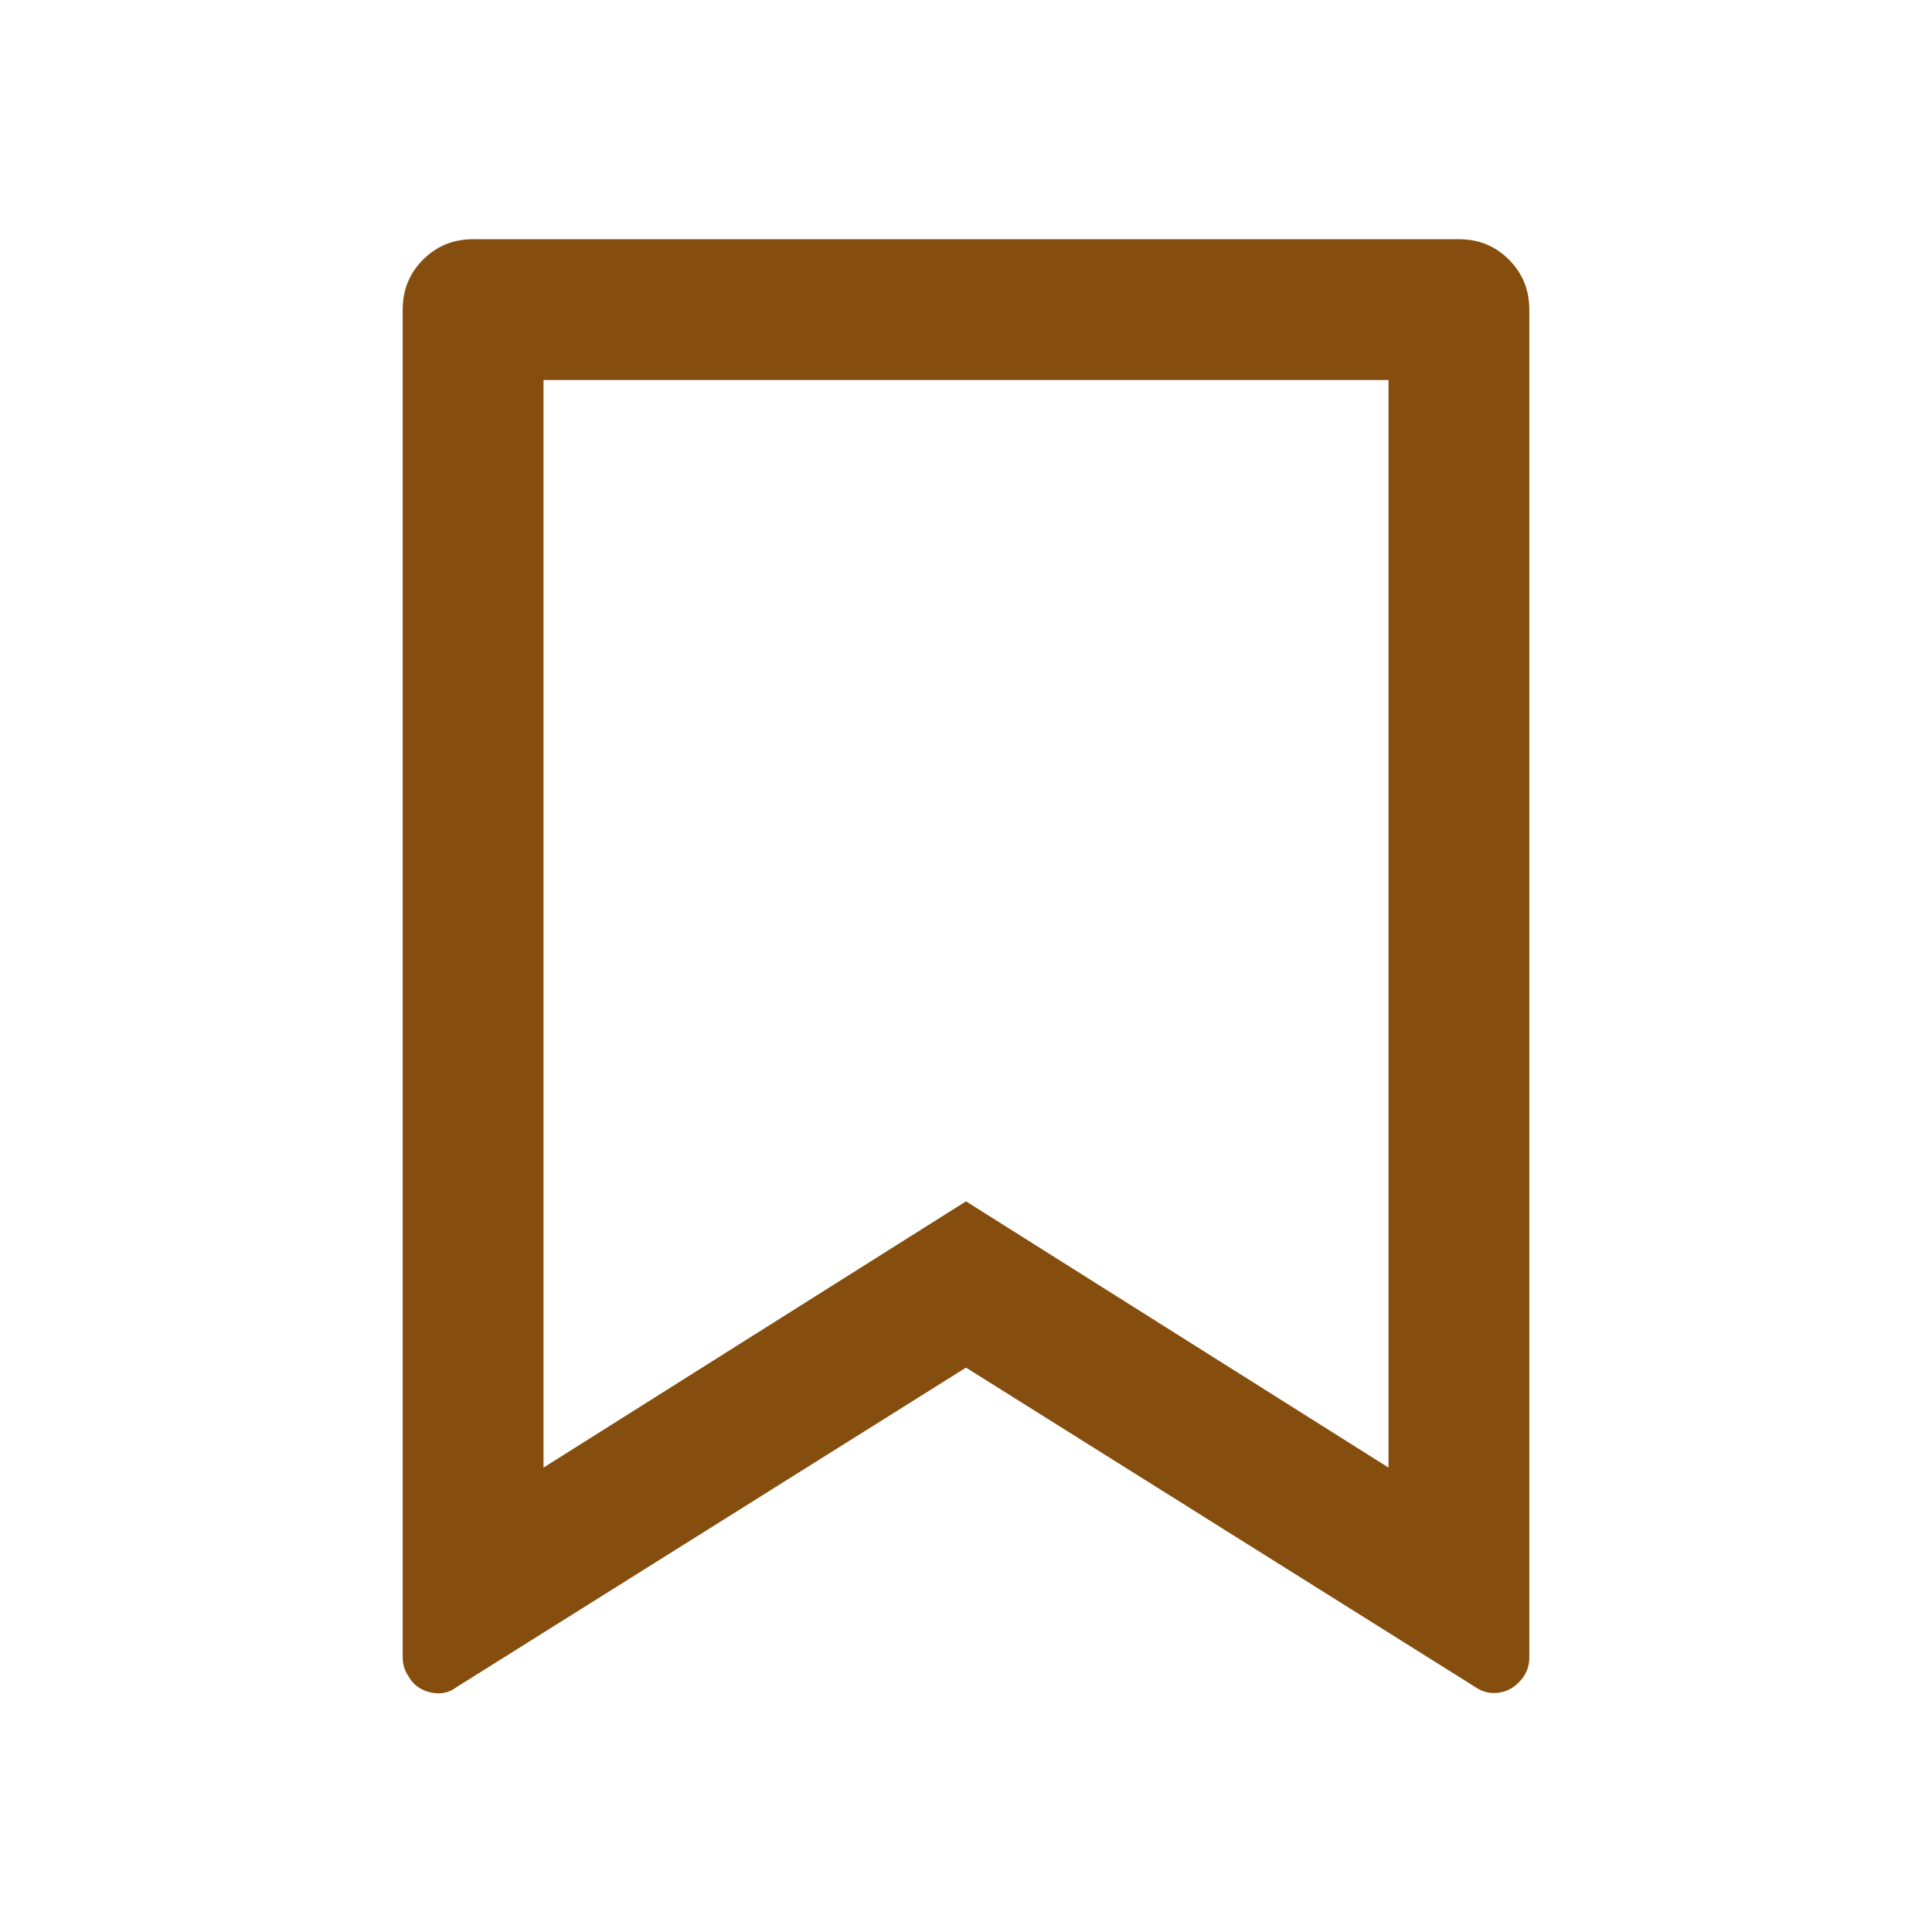
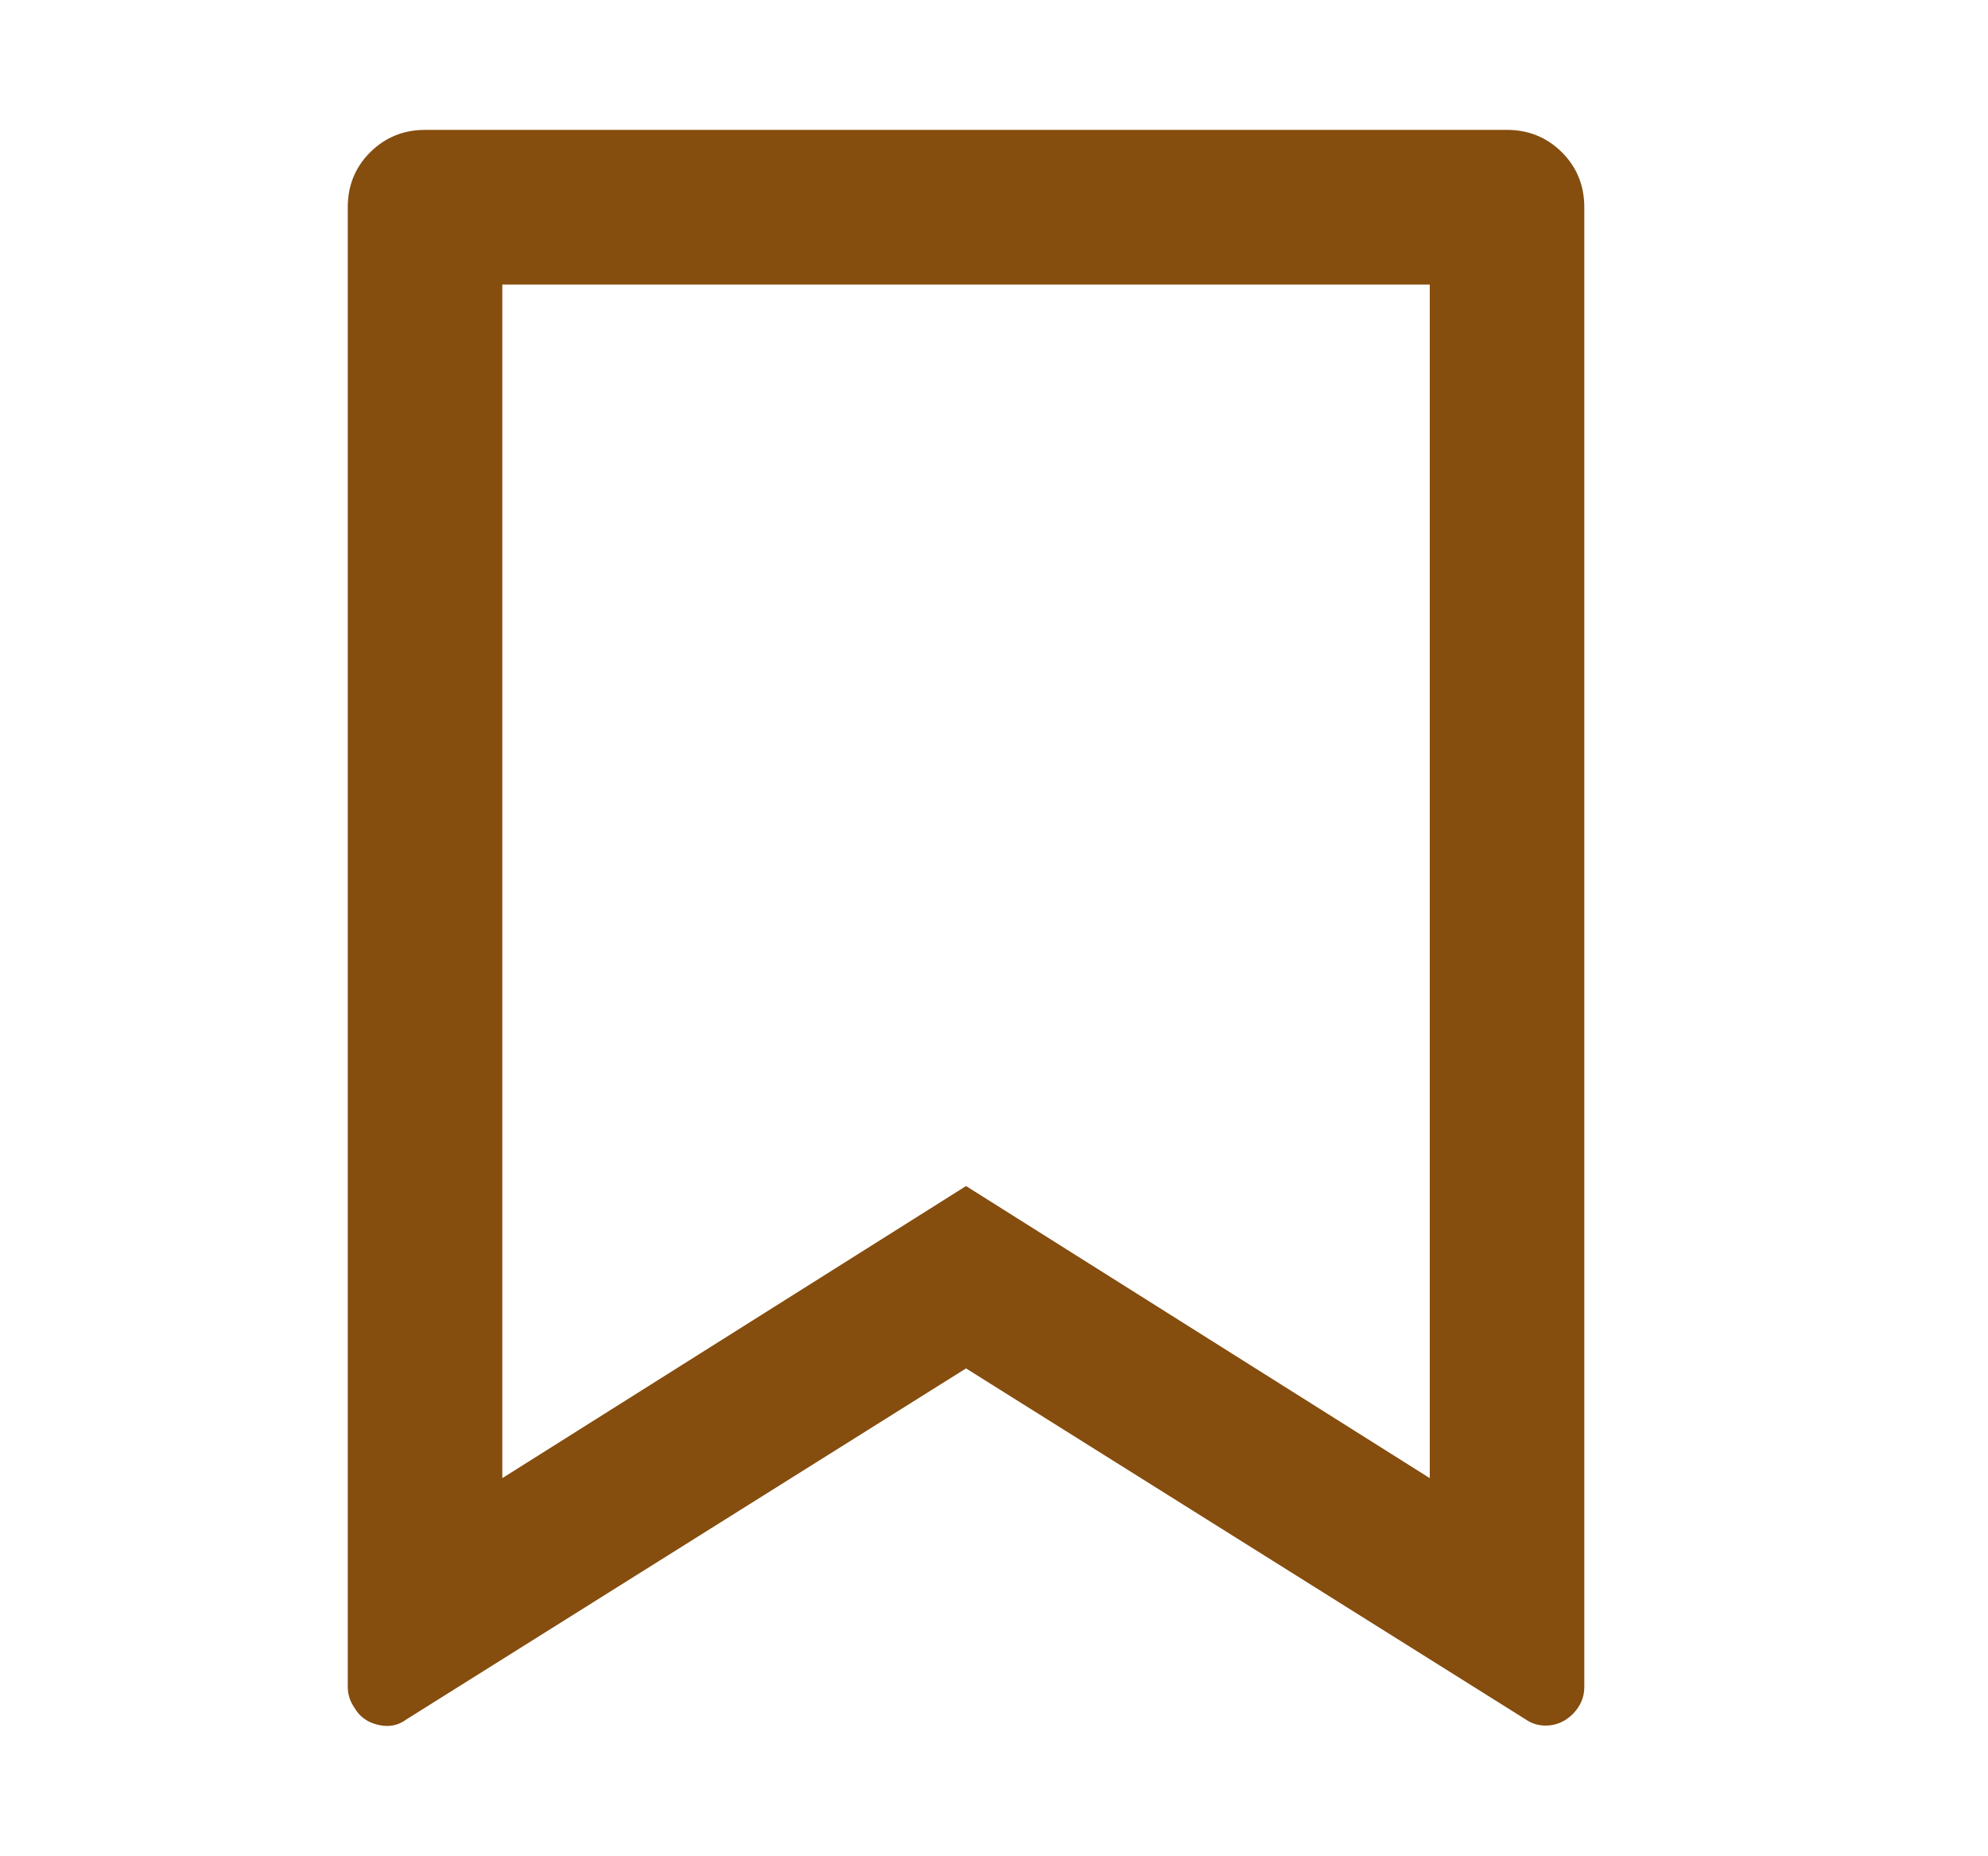
- <svg xmlns="http://www.w3.org/2000/svg" width="16" height="16" viewBox="0 0 16 16" fill="none">
-   <path d="M3.918 1.981H12.082C12.245 1.981 12.383 2.037 12.496 2.15C12.609 2.263 12.665 2.401 12.665 2.564V13.729C12.665 13.807 12.636 13.875 12.578 13.933C12.519 13.992 12.451 14.021 12.373 14.021C12.319 14.021 12.268 14.005 12.222 13.974L8 11.326L3.778 13.974C3.716 14.021 3.644 14.034 3.562 14.015C3.481 13.995 3.42 13.951 3.382 13.881C3.351 13.834 3.335 13.784 3.335 13.729V2.564C3.335 2.401 3.391 2.263 3.504 2.15C3.617 2.037 3.755 1.981 3.918 1.981ZM11.499 3.147H4.501V12.154L8 9.949L11.499 12.154V3.147Z" fill="#854D0E" />
+ <svg xmlns="http://www.w3.org/2000/svg" width="15" height="14" viewBox="0 0 15 14" fill="none">
+   <path d="M3.207 0.98H11.371C11.534 0.98 11.672 1.037 11.785 1.149C11.898 1.262 11.954 1.4 11.954 1.564V12.729C11.954 12.806 11.925 12.874 11.867 12.933C11.808 12.991 11.74 13.02 11.662 13.02C11.608 13.02 11.557 13.005 11.511 12.973L7.289 10.325L3.067 12.973C3.005 13.02 2.933 13.034 2.851 13.014C2.77 12.995 2.71 12.95 2.671 12.88C2.64 12.834 2.624 12.783 2.624 12.729V1.564C2.624 1.4 2.68 1.262 2.793 1.149C2.906 1.037 3.044 0.98 3.207 0.98ZM10.788 2.147H3.79V11.153L7.289 8.949L10.788 11.153V2.147Z" fill="#854D0E" />
</svg>
